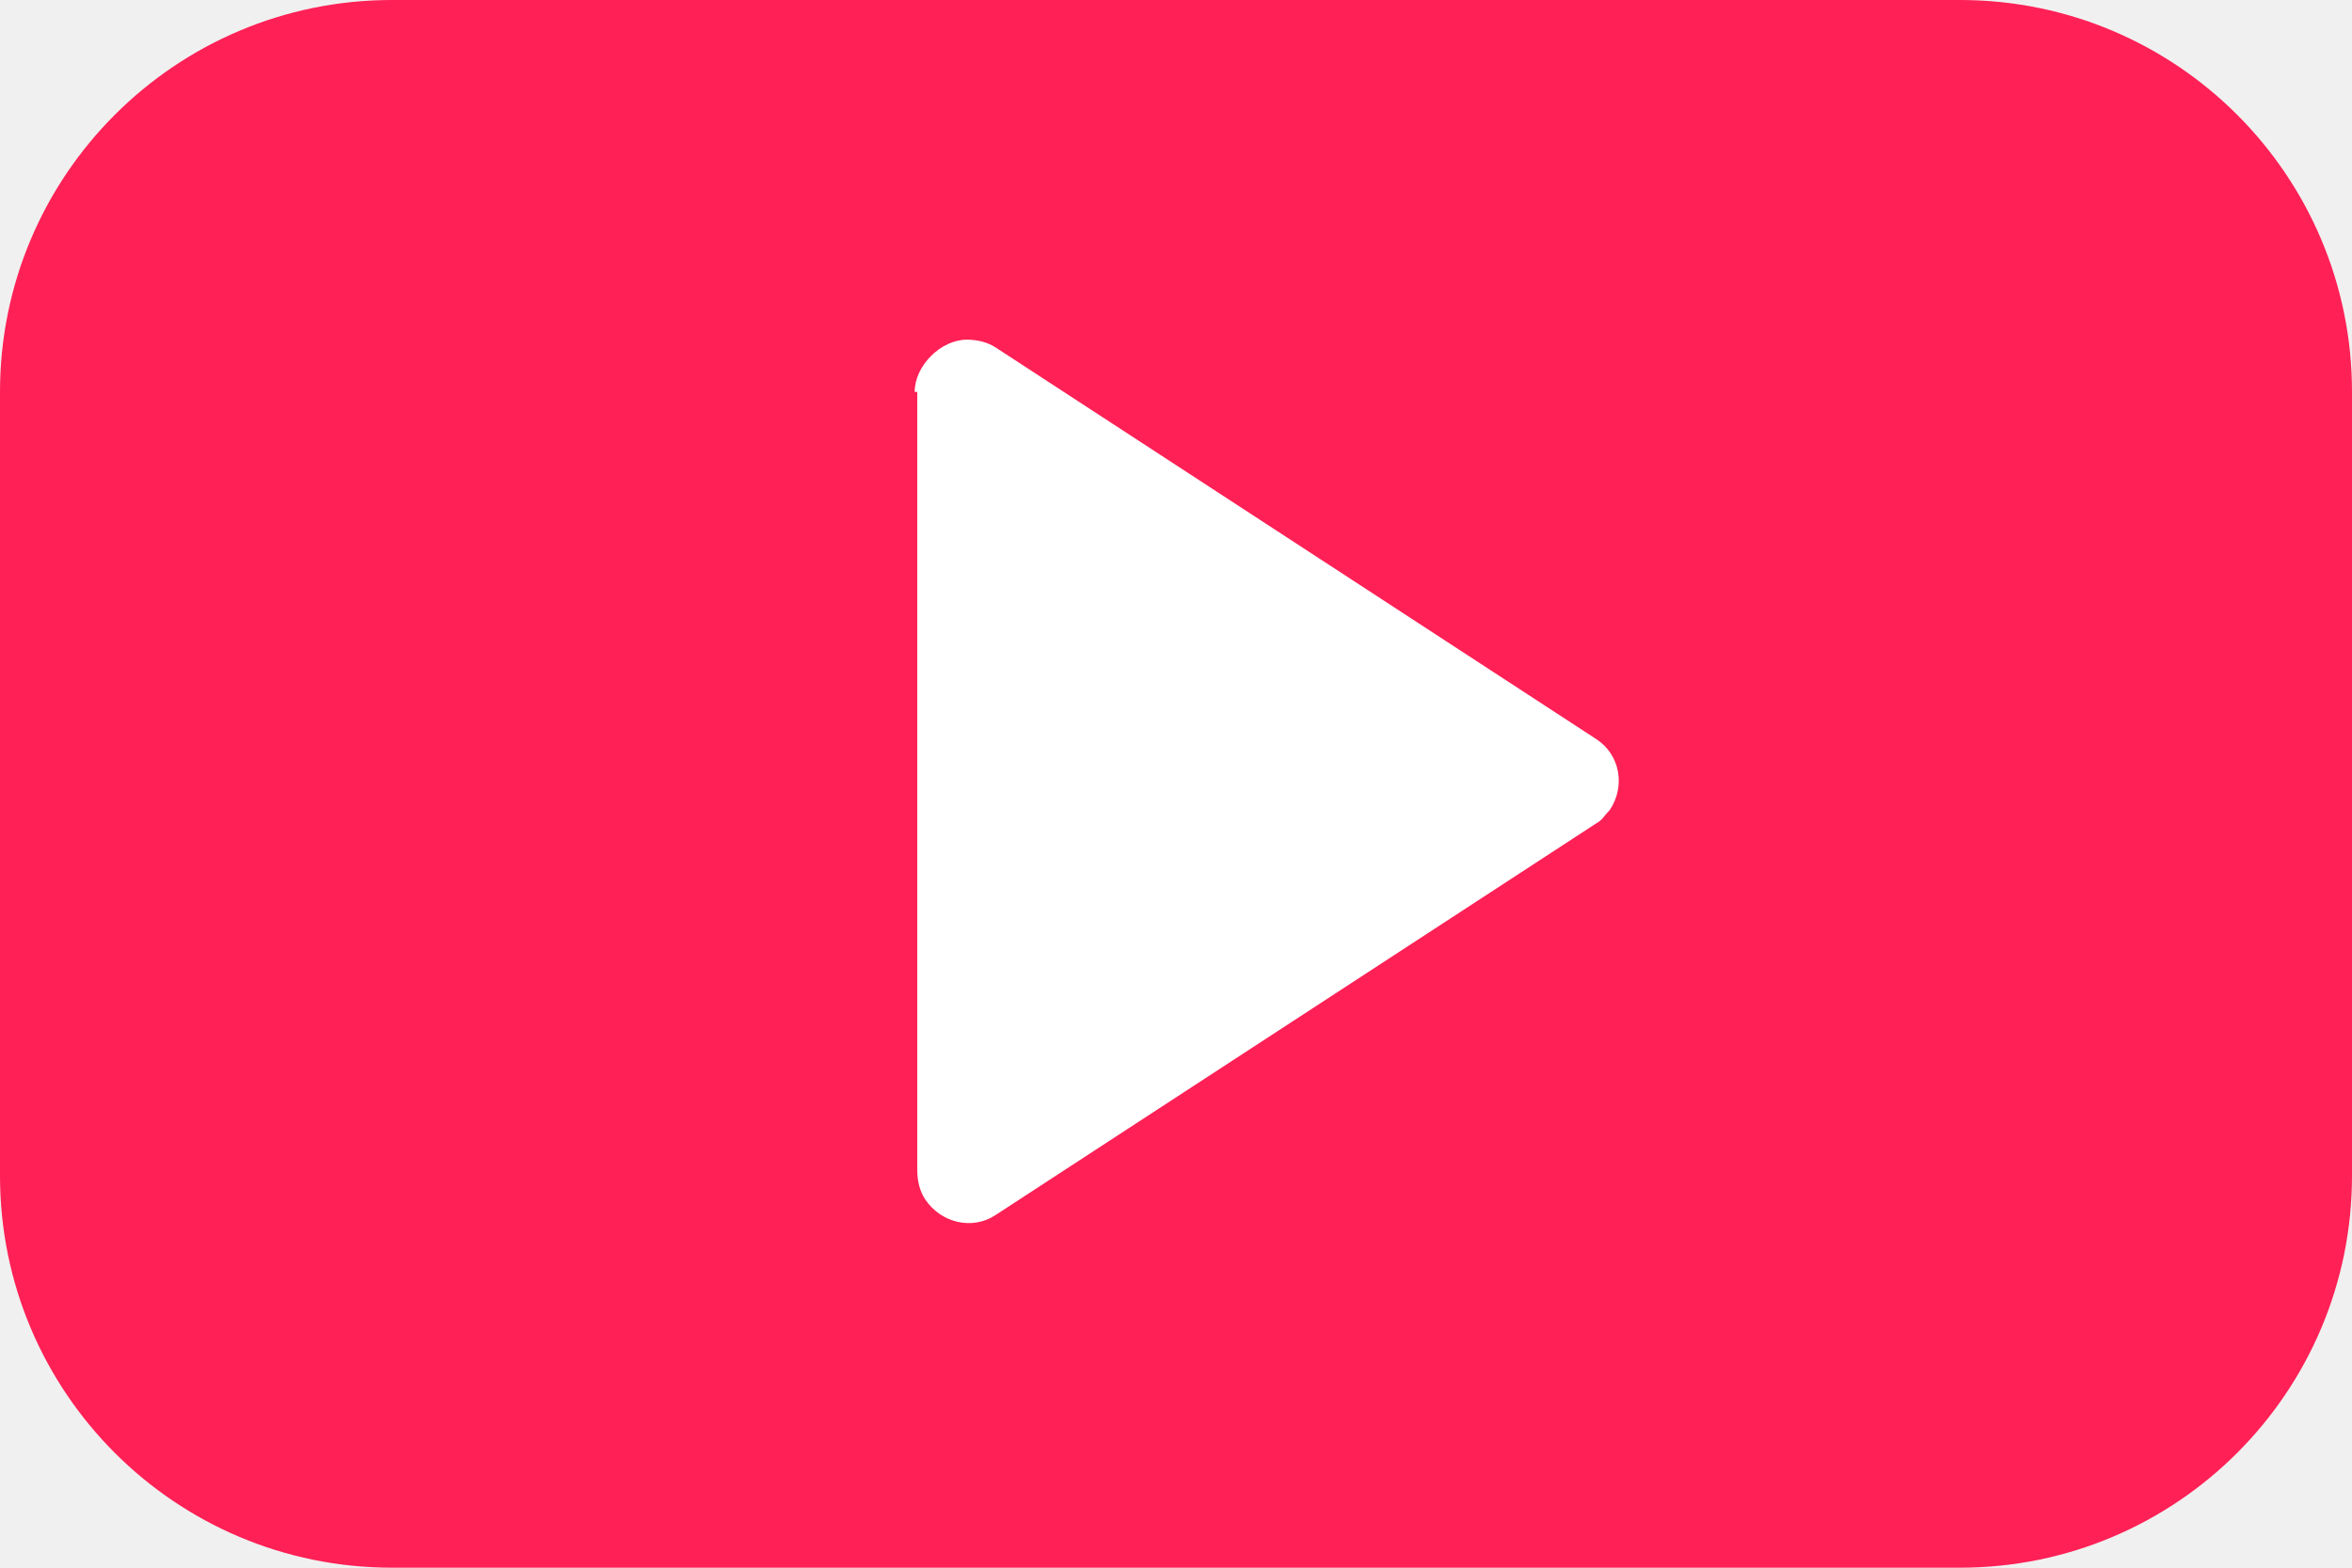
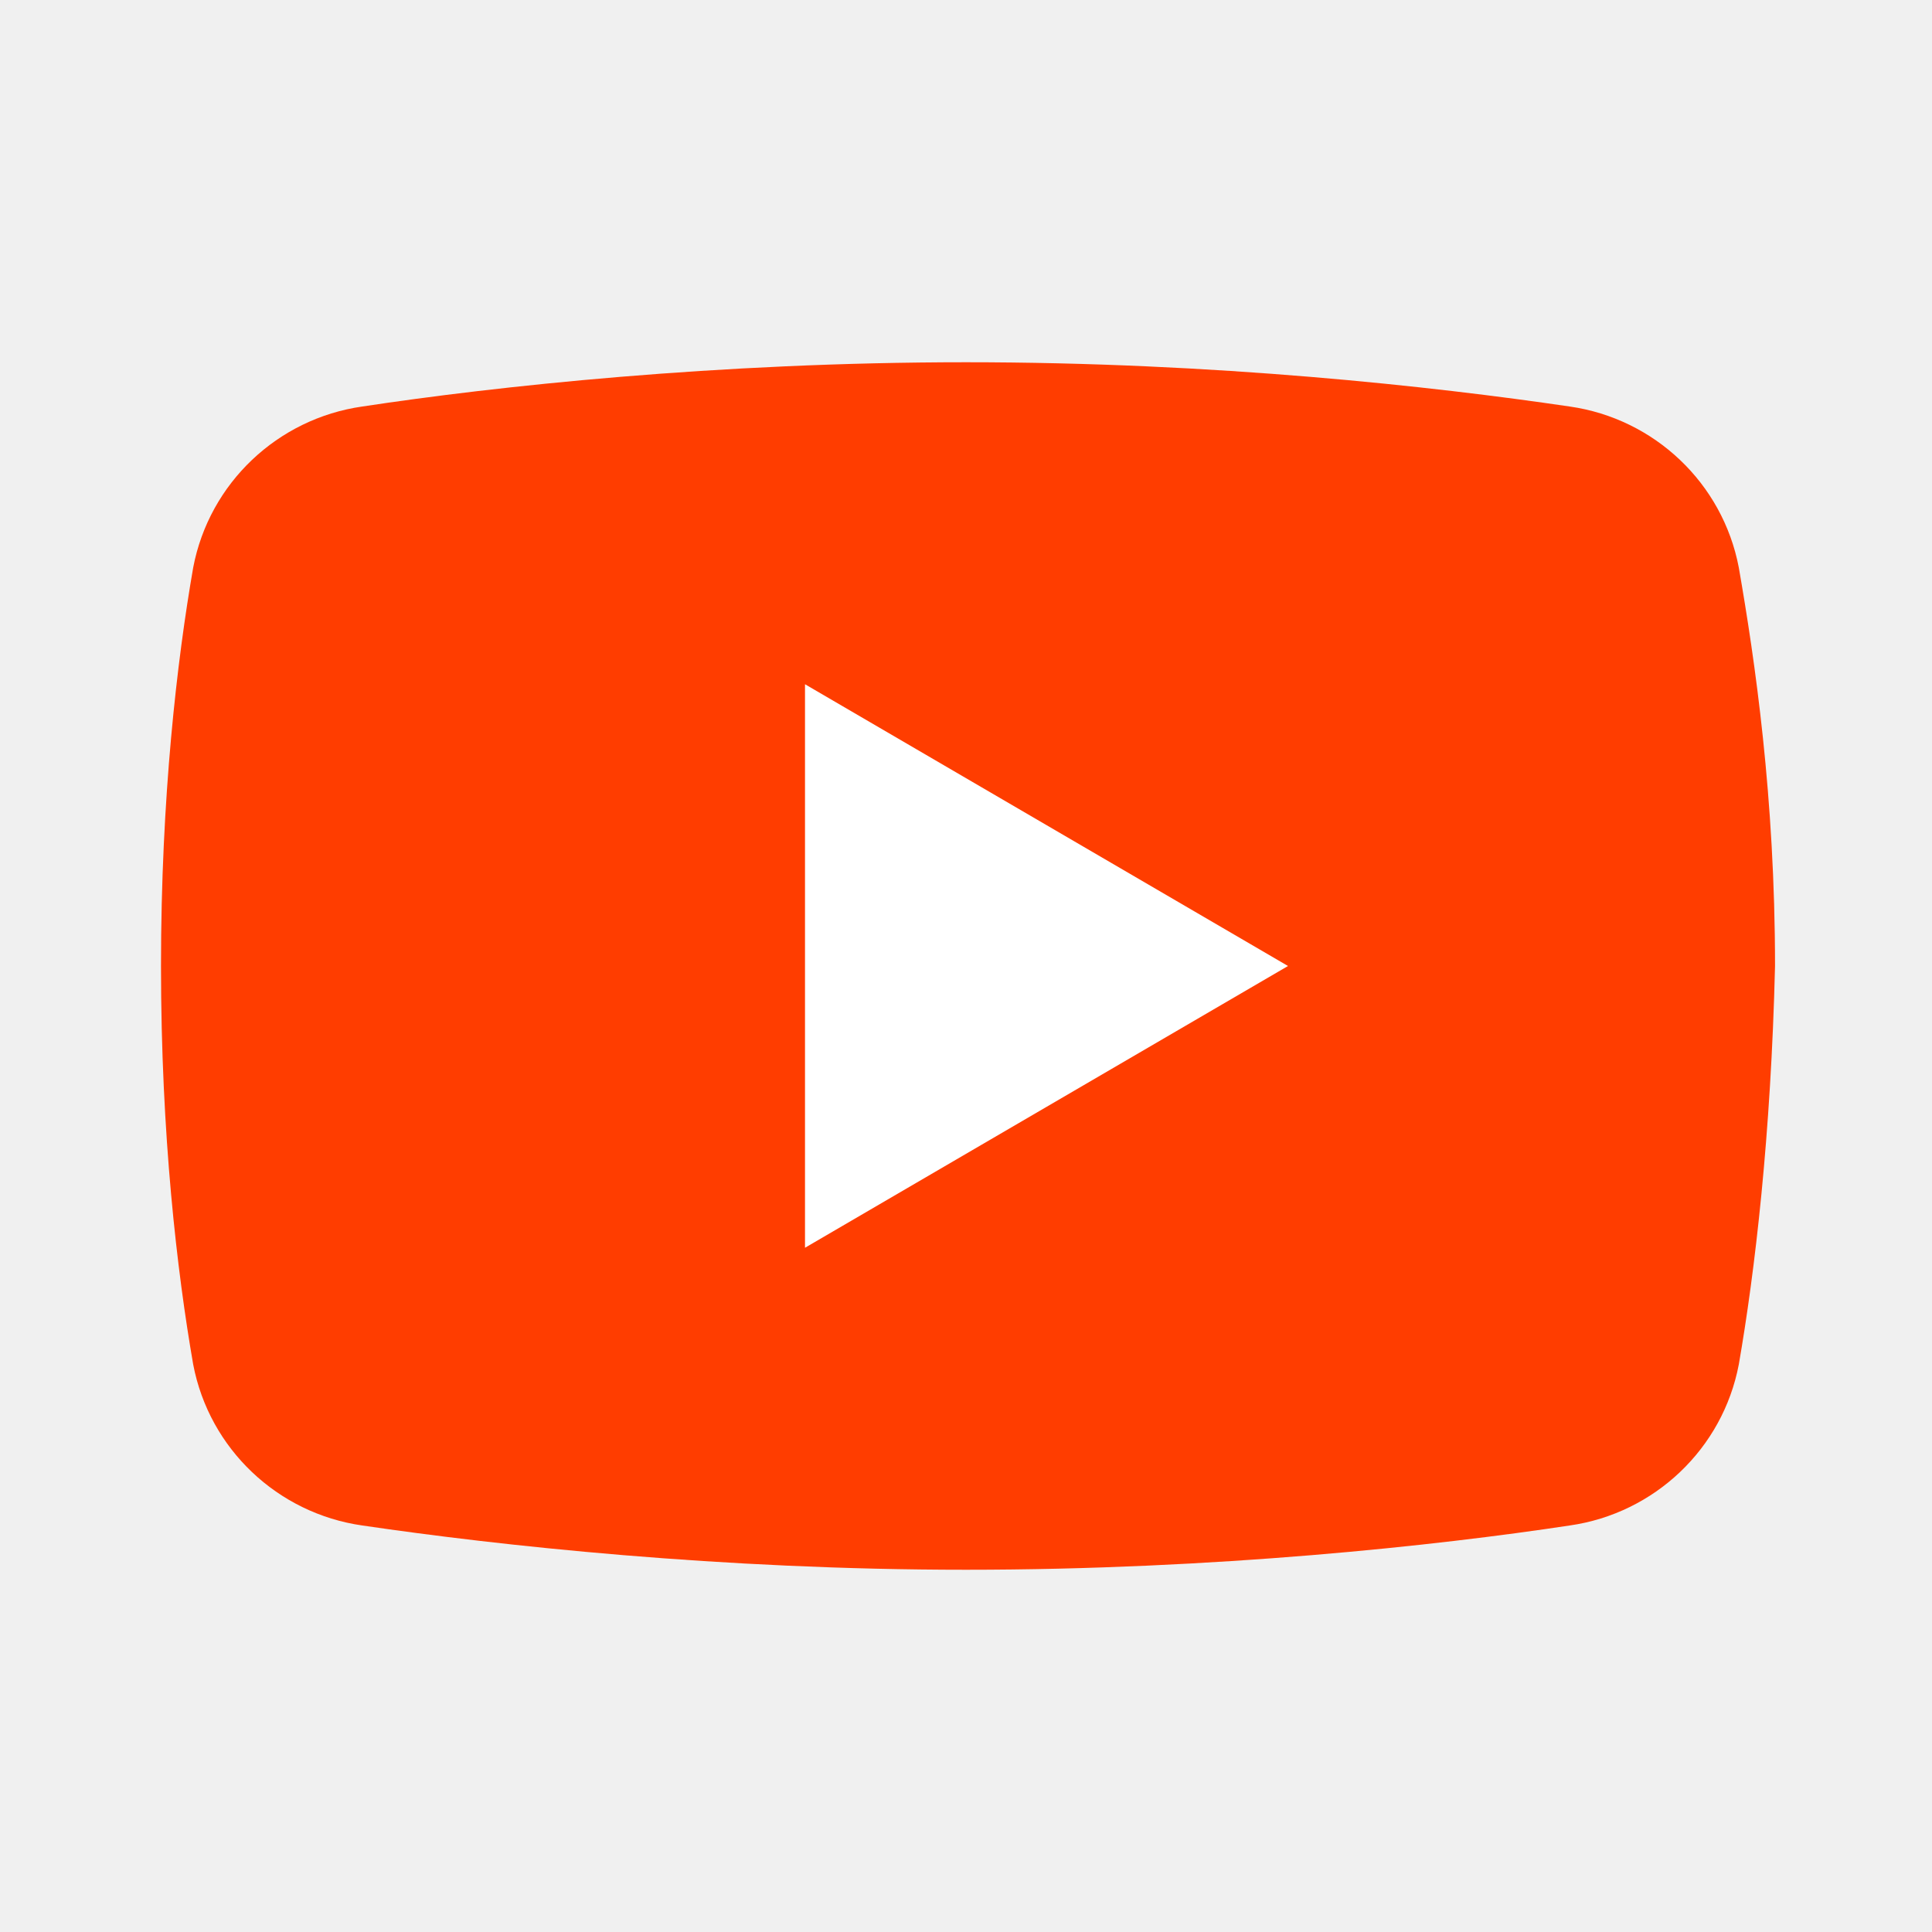
- <svg xmlns="http://www.w3.org/2000/svg" viewBox="0 0 90 60">
-   <rect width="90" height="60" rx="15" fill="#FF2056" />
-   <path d="M35 15c0-1 1-2 2-2 .4 0 .8.1 1.1.3l23 15c.9.6 1.1 1.8.5 2.7-.2.2-.3.4-.5.5l-23 15c-.9.6-2.1.3-2.7-.6-.2-.3-.3-.7-.3-1.1V15z" fill="white" />
+ <svg xmlns="http://www.w3.org/2000/svg" x="0px" y="0px" width="100" height="100" viewBox="0 0 48 48">
+   <path fill="#FF3D00" d="M43.2,33.9c-0.4,2.1-2.1,3.7-4.2,4c-3.3,0.5-8.8,1.1-15,1.1c-6.1,0-11.6-0.6-15-1.1c-2.1-0.3-3.8-1.9-4.2-4C4.4,31.6,4,28.2,4,24c0-4.2,0.4-7.6,0.8-9.9c0.4-2.1,2.1-3.7,4.2-4C12.3,9.6,17.8,9,24,9c6.2,0,11.6,0.6,15,1.1c2.1,0.3,3.8,1.9,4.2,4c0.4,2.3,0.9,5.7,0.9,9.9C44,28.2,43.6,31.6,43.2,33.9z" />
+   <path fill="#FFF" d="M20 31L20 17 32 24z" />
</svg>
